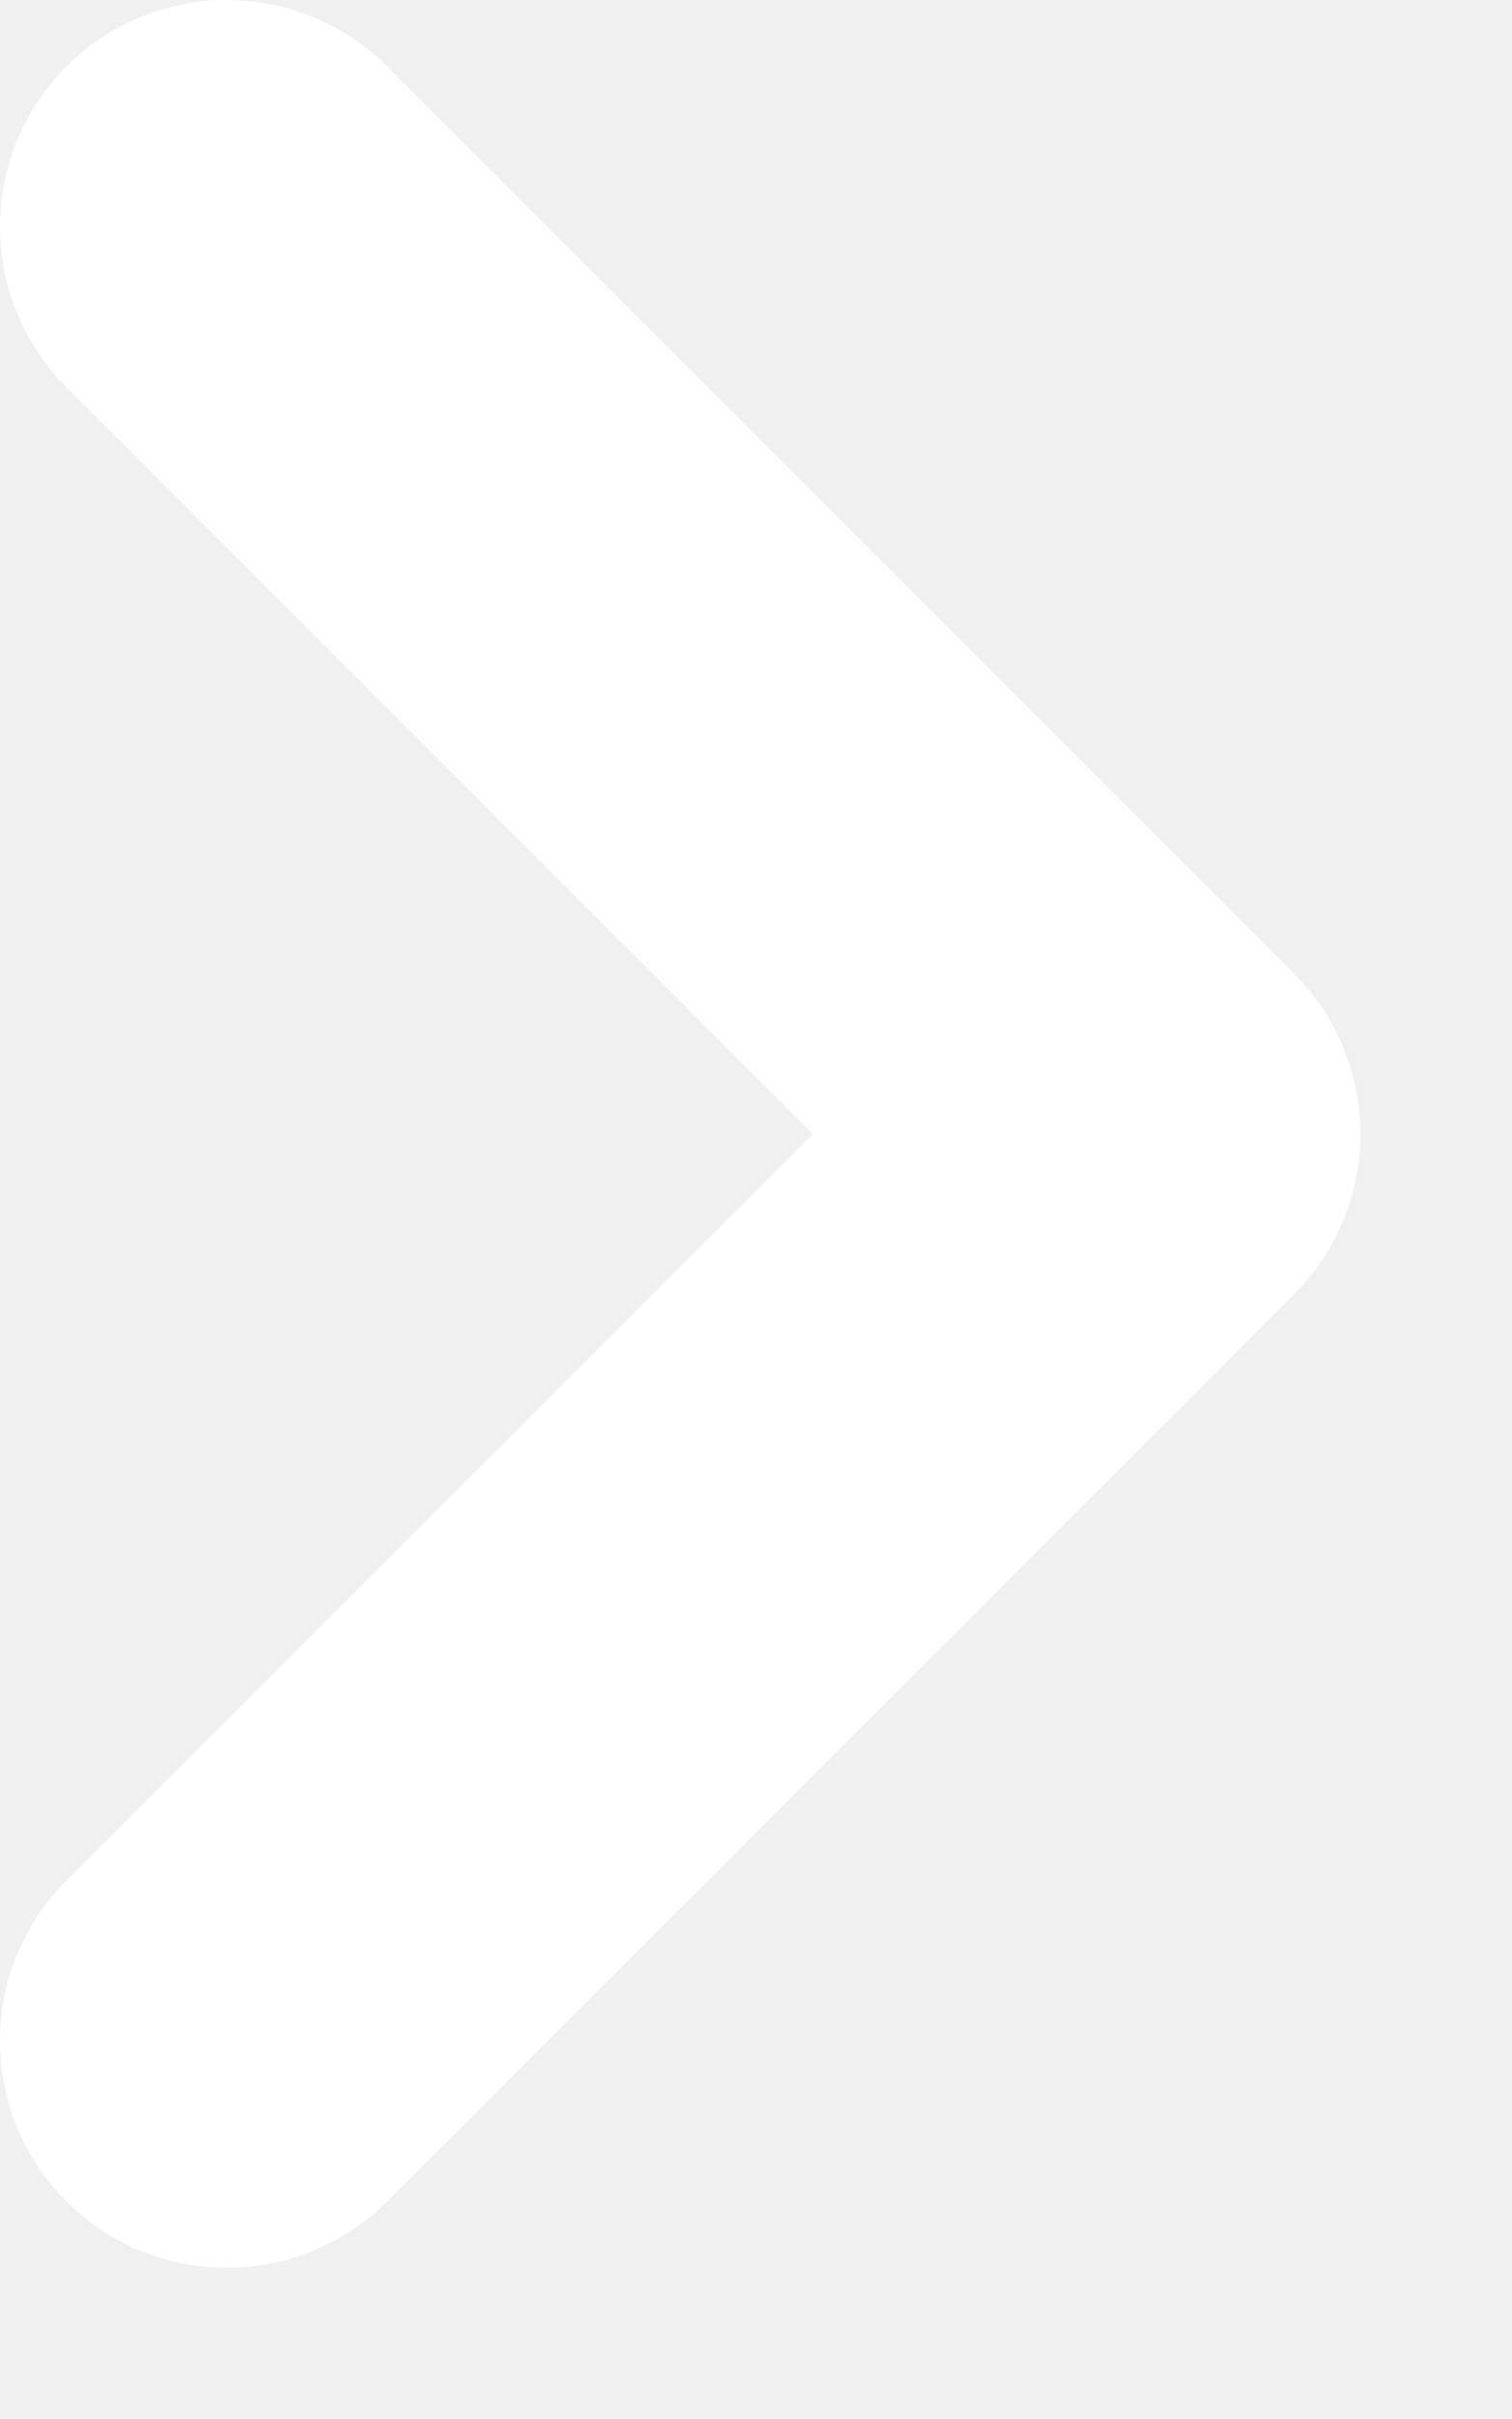
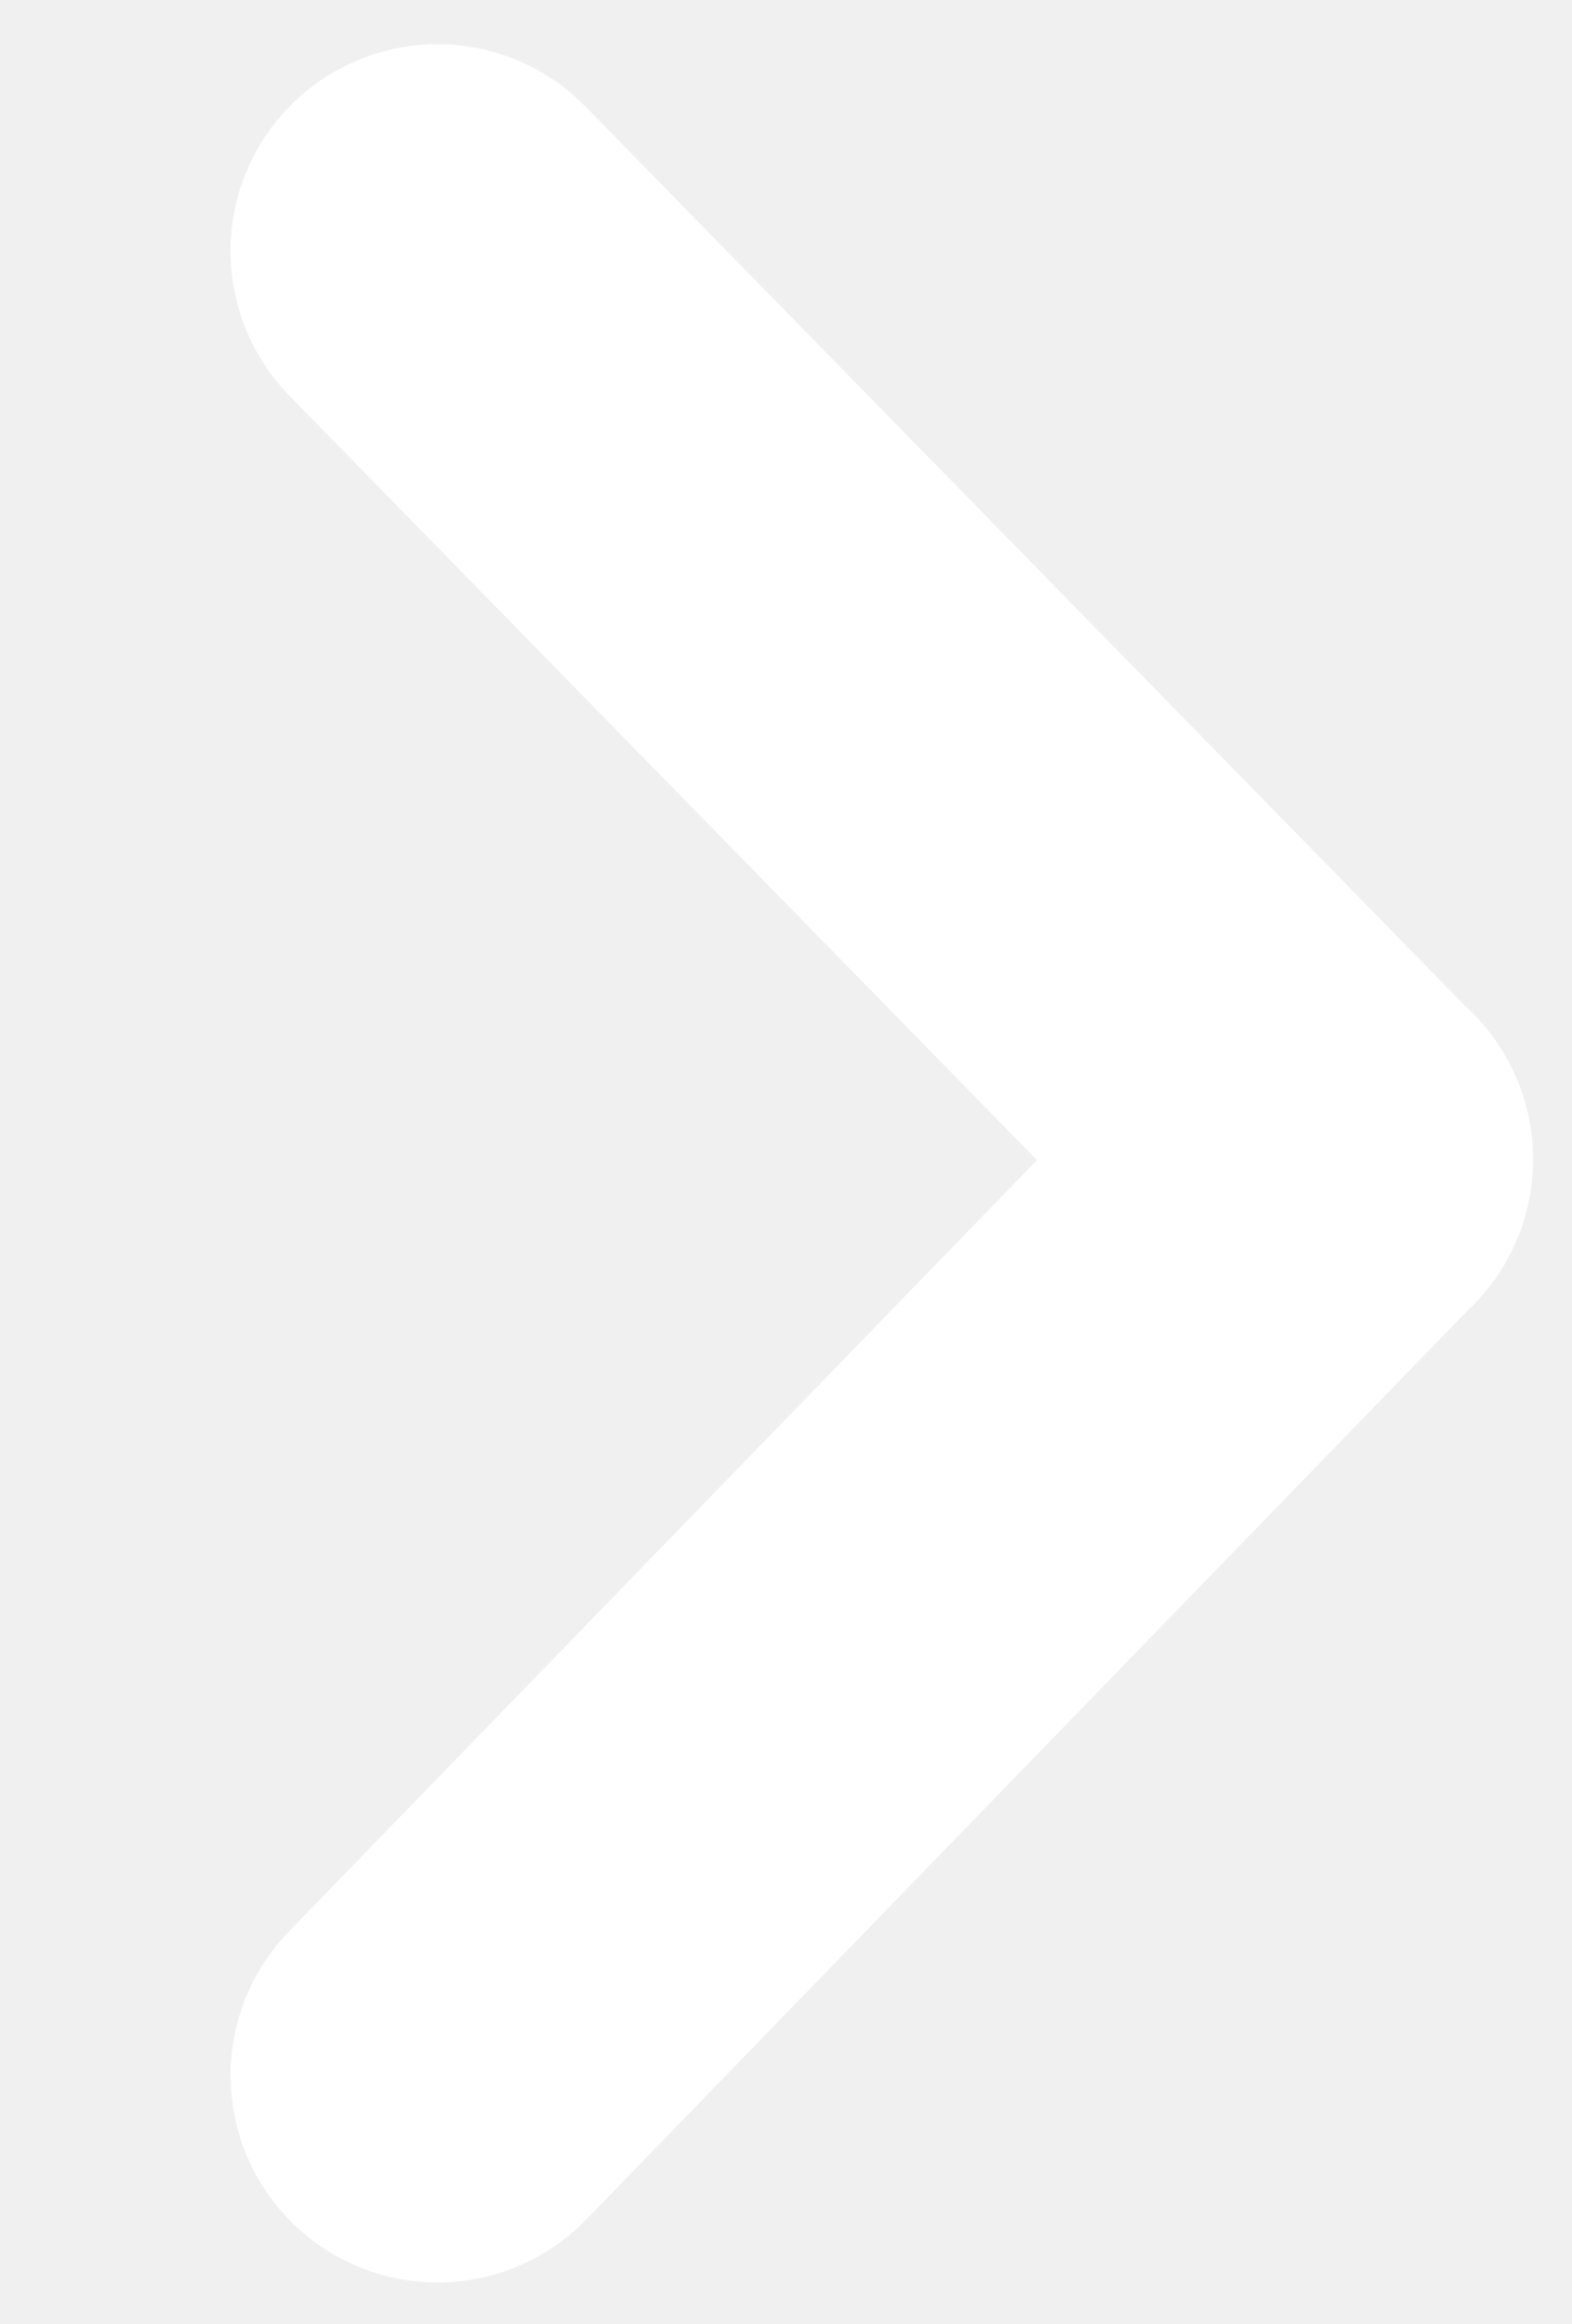
- <svg xmlns="http://www.w3.org/2000/svg" viewBox="0 0 5 8" fill-rule="evenodd" clip-rule="evenodd" stroke-linecap="round" stroke-linejoin="round">
-   <path d="M.75 6.75l3-3-3-3" fill="none" stroke="#fff" stroke-width="1.5" />
+ <svg xmlns="http://www.w3.org/2000/svg" viewBox="0 0 94 139" xml:space="preserve" style="fill-rule:evenodd;clip-rule:evenodd;stroke-linejoin:round;stroke-miterlimit:2">
+   <g transform="matrix(.79613 0 0 .7969 -4.871 0)">
+     <path style="fill:none" d="M6.119 0h117.959v174.413H6.119z" />
+     <clipPath id="a">
+       <path d="M6.119 0h117.959v174.413H6.119z" />
+     </clipPath>
+     <g clip-path="url(#a)">
+       <path style="fill:none" d="M-36.332.002H96.442v125.475H-36.332z" transform="matrix(1.57553 0 0 1.74427 25.618 -22.487)" />
+       <path d="M1.95 111.2a6.875 6.875 0 0 0 .14 9.73 6.875 6.875 0 0 0 9.73-.14L64.94 66l-4.93-4.79 4.95 4.8c2.65-2.74 2.59-7.11-.15-9.76-.08-.08-.16-.15-.24-.22L11.81 2.09c-2.65-2.73-7-2.79-9.73-.14-2.72 2.65-2.78 7-.13 9.73l48.46 49.55L1.95 111.2Z" style="fill:#fff;fill-rule:nonzero;stroke:#fff;stroke-width:11px" transform="matrix(1.25608 0 0 1.25485 30.344 10.217)" />
+     </g>
+   </g>
</svg>
